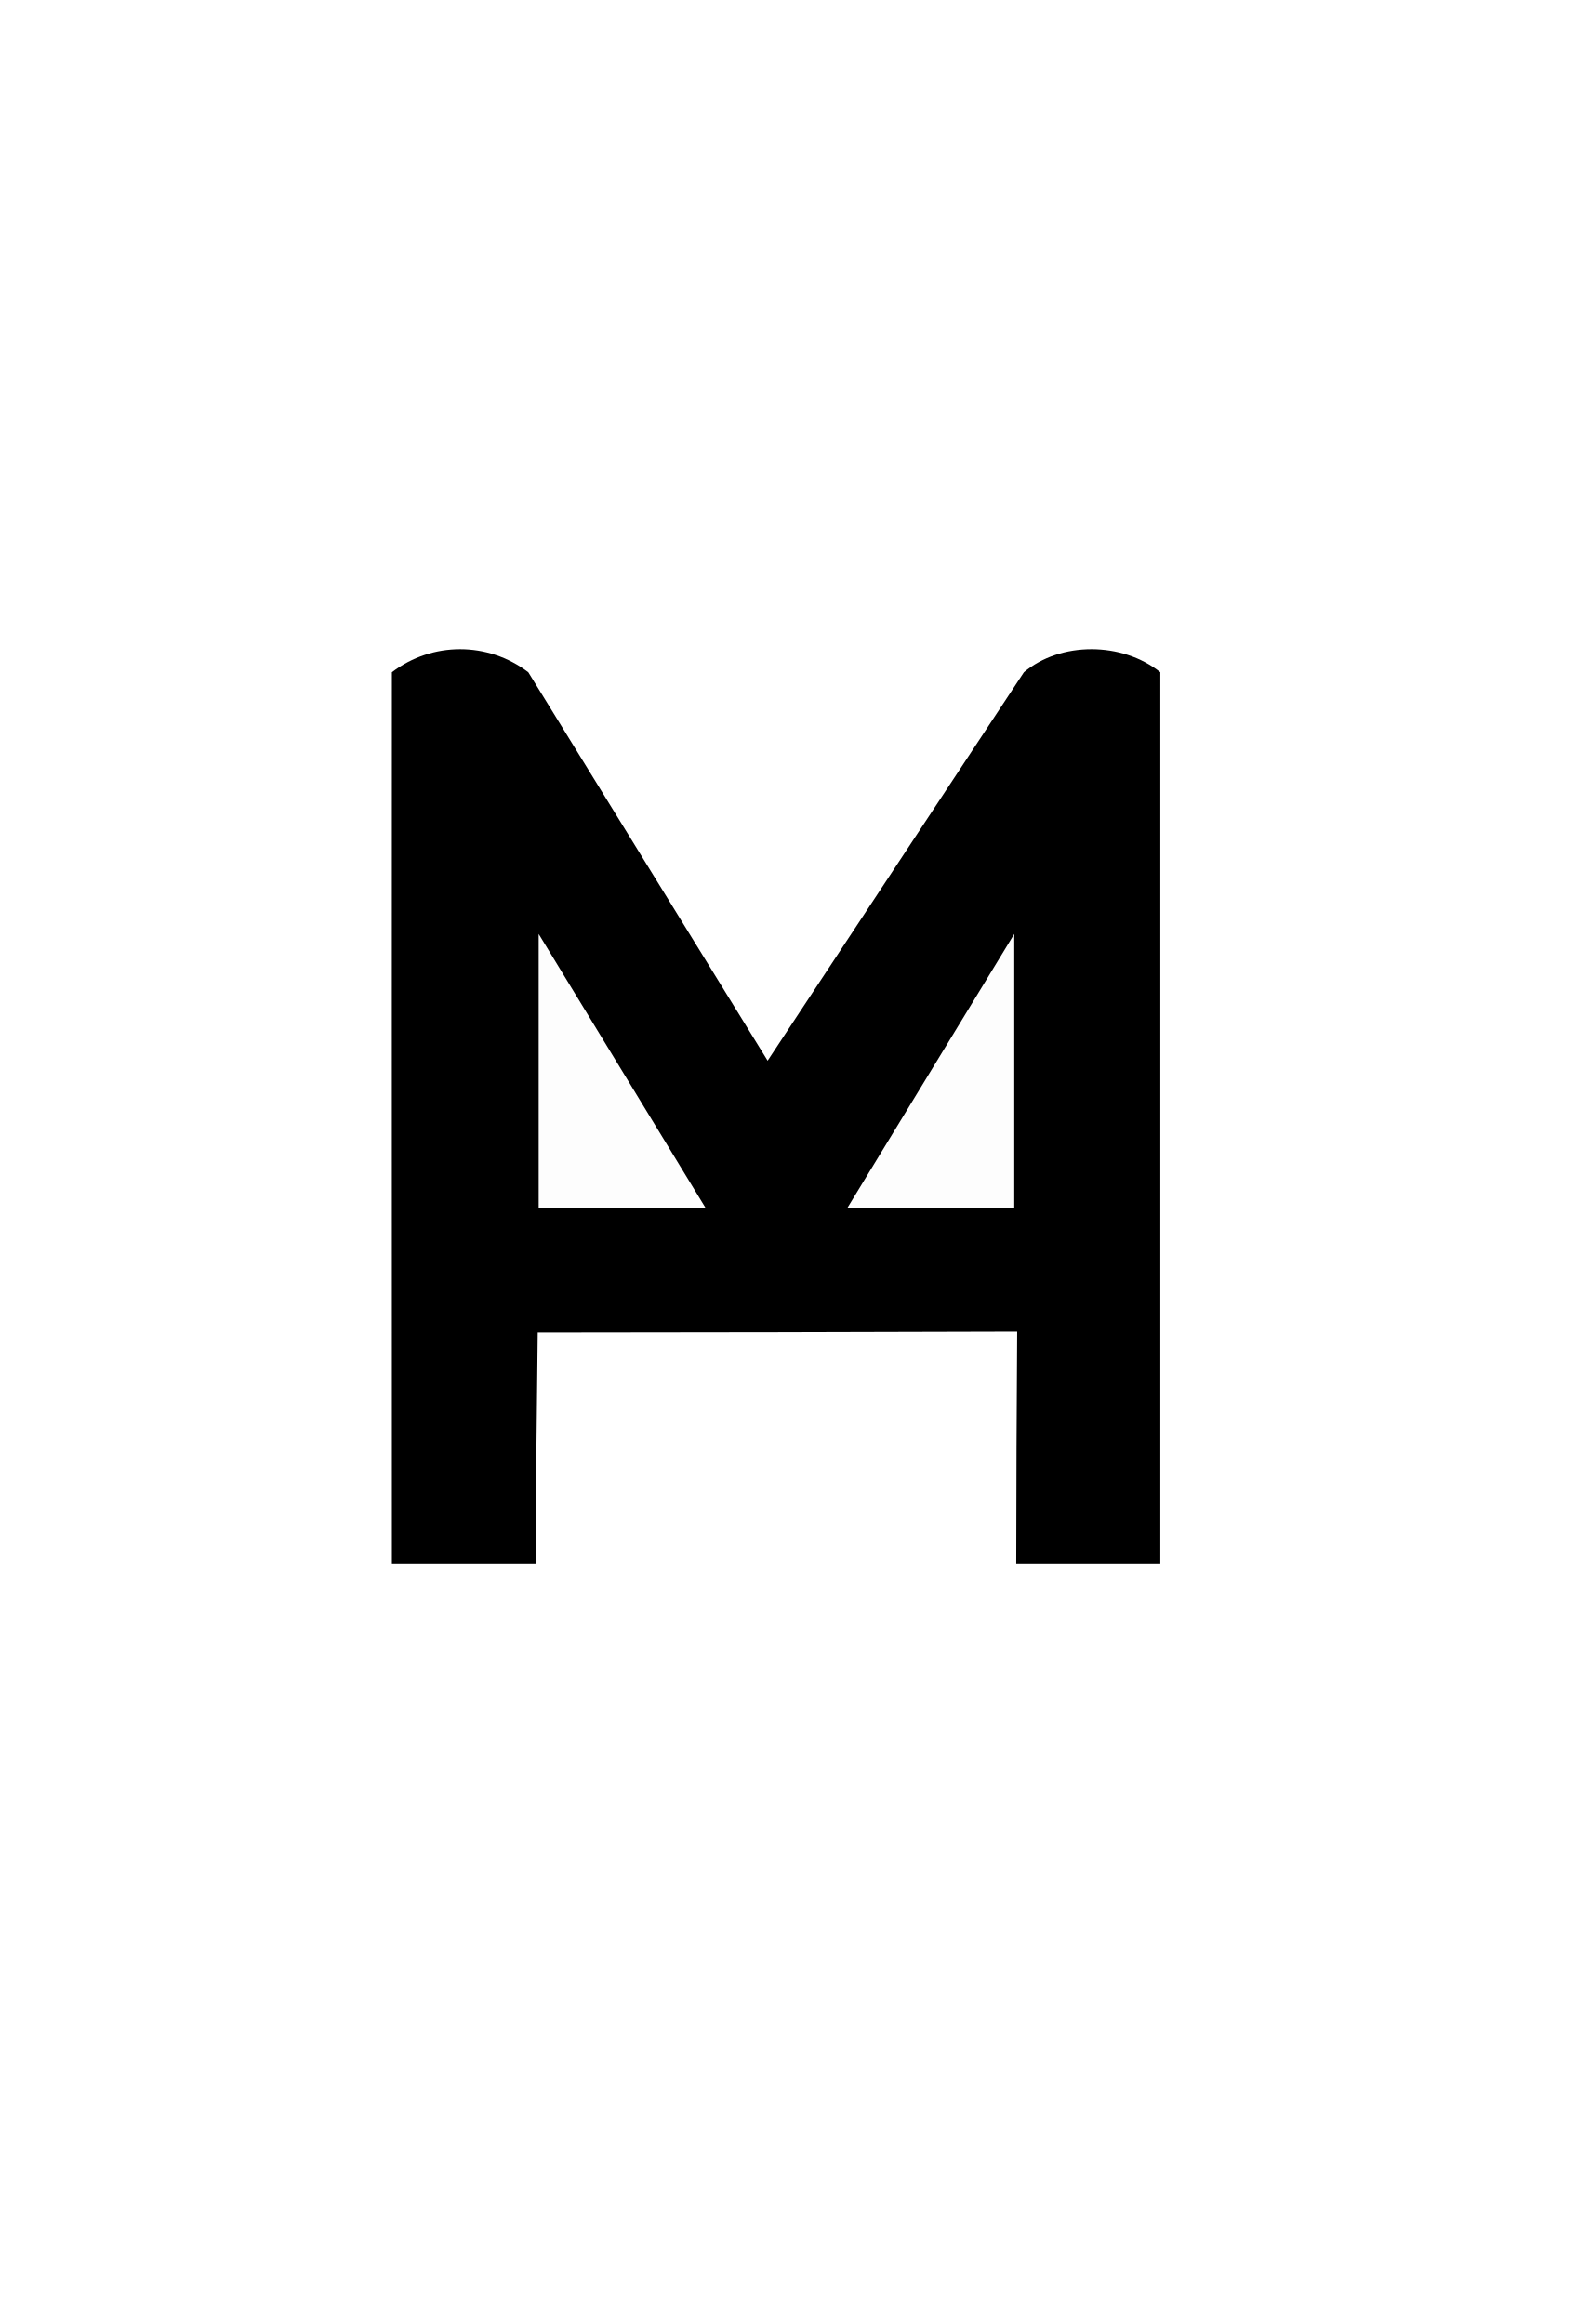
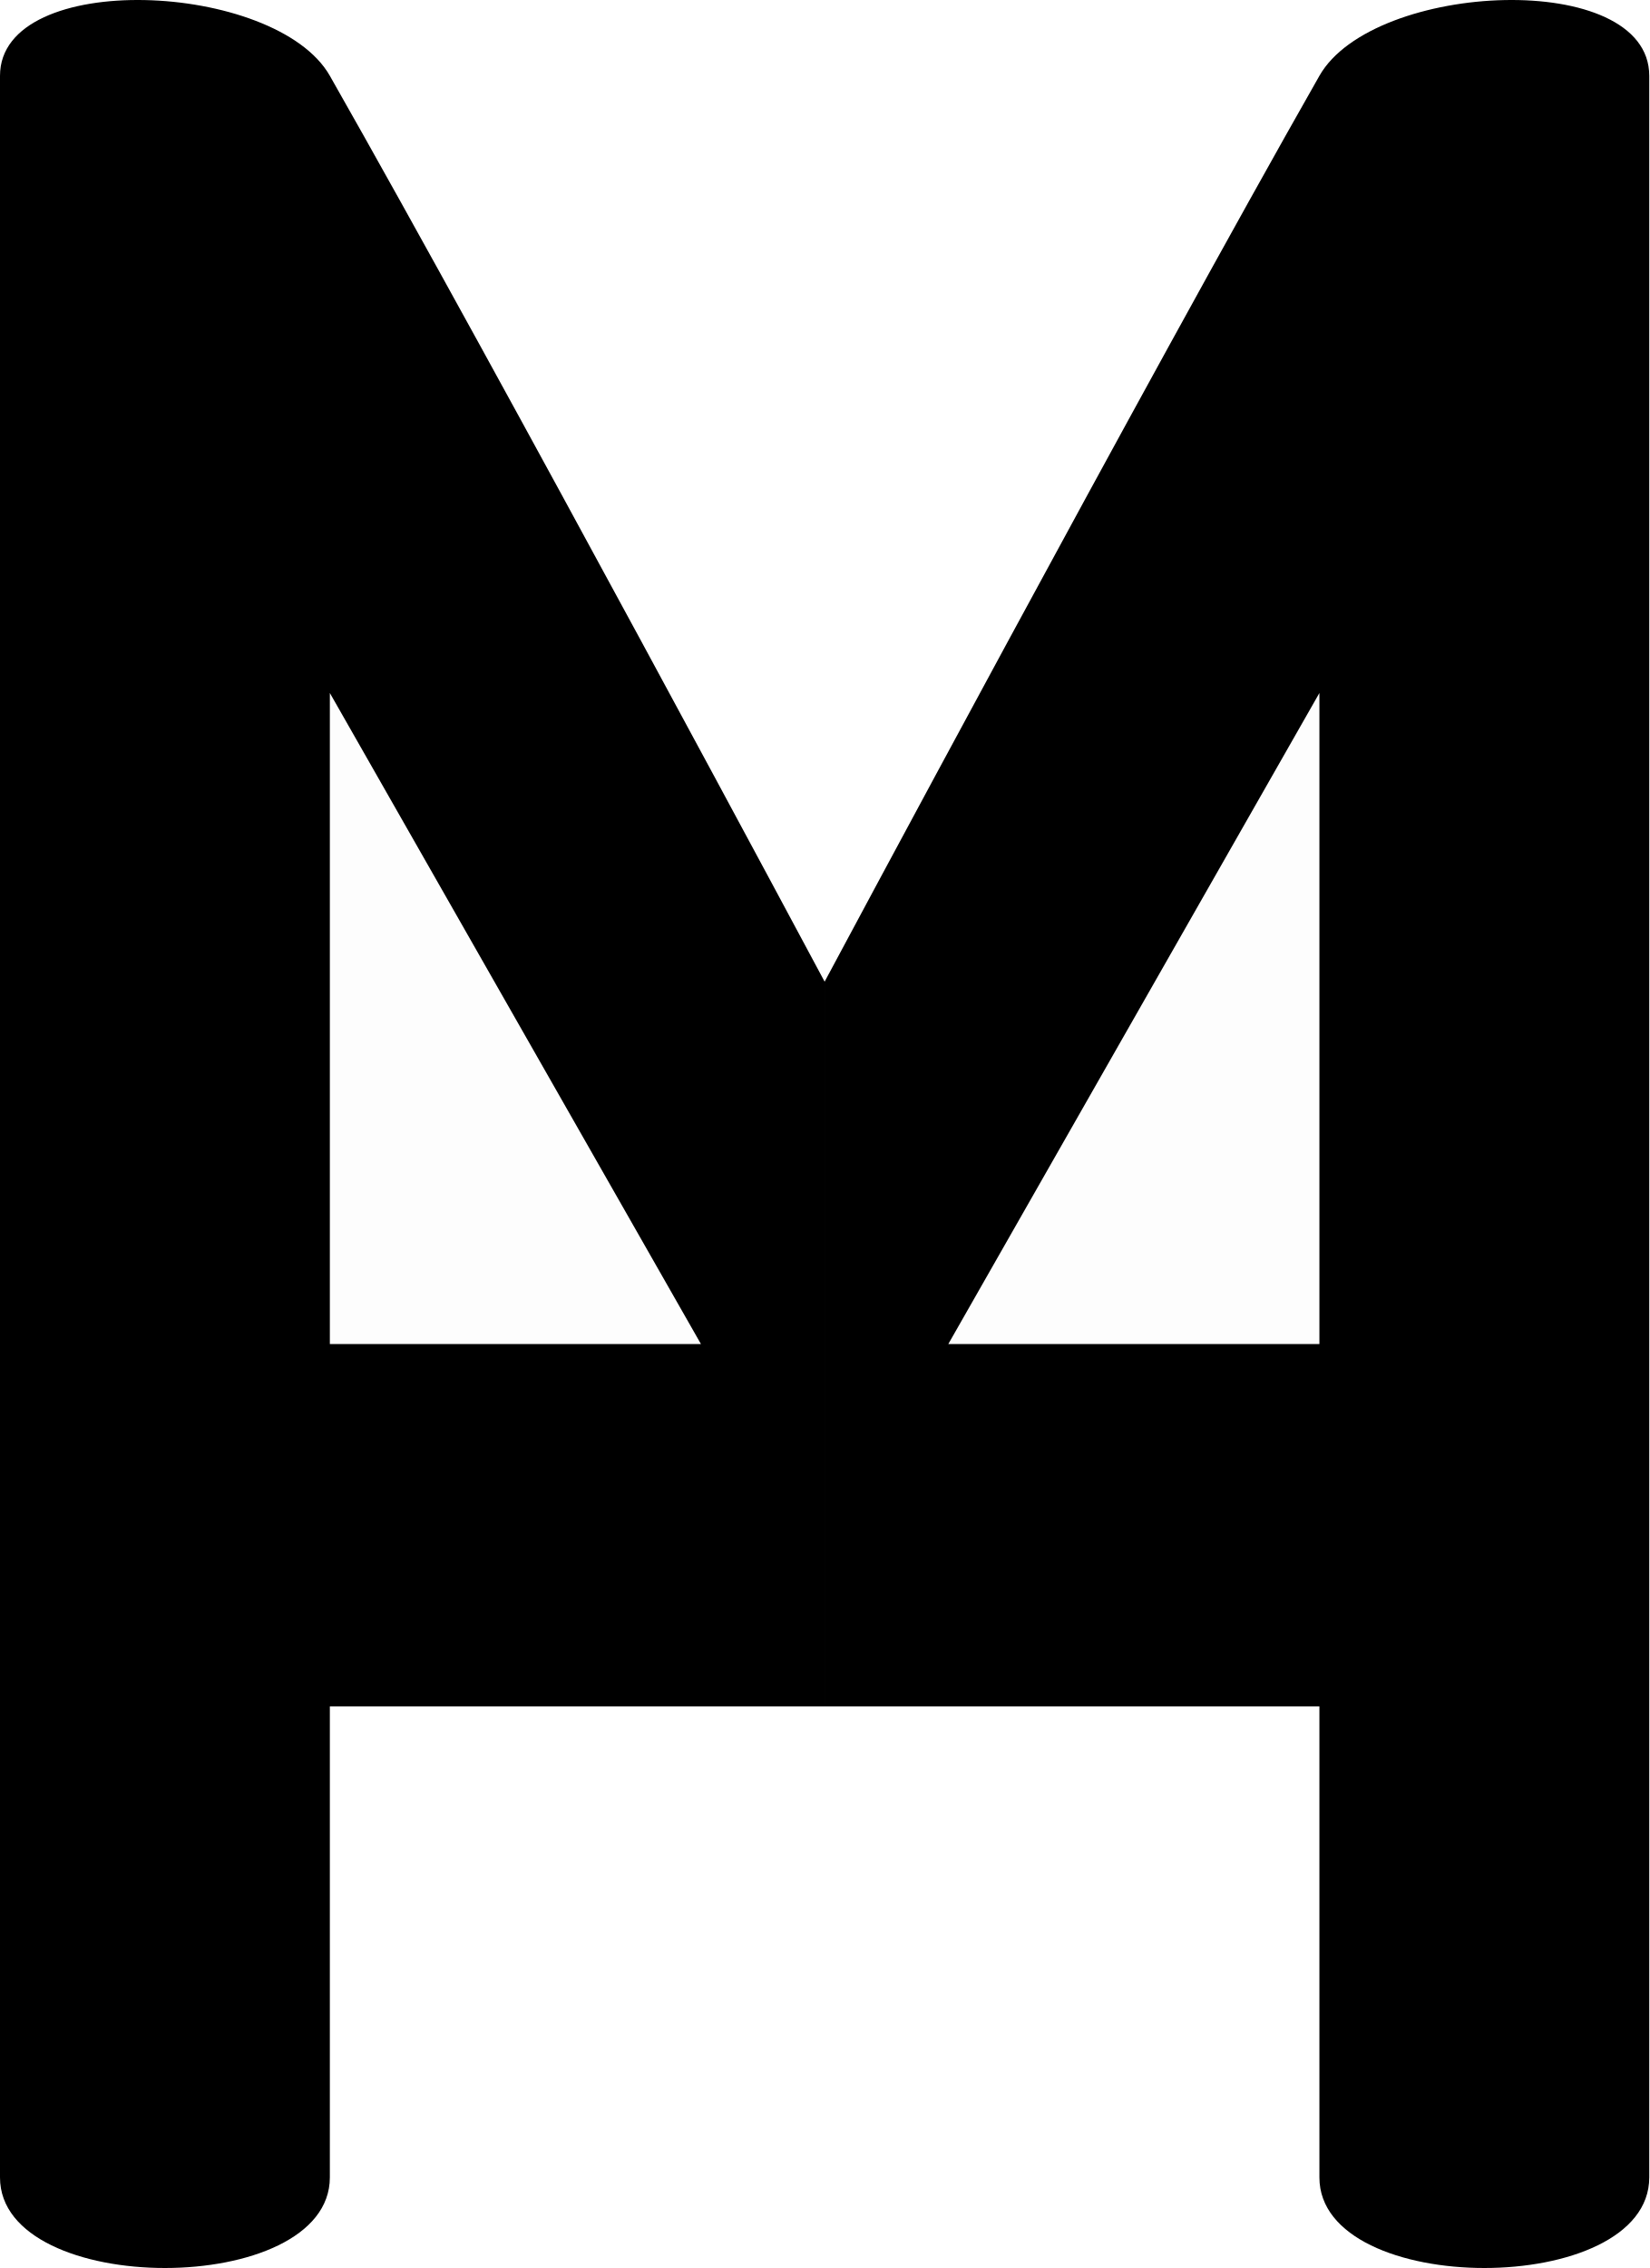
- <svg xmlns="http://www.w3.org/2000/svg" version="1.1" width="820px" height="1210px" style="shape-rendering:geometricPrecision; text-rendering:geometricPrecision; image-rendering:optimizeQuality; fill-rule:evenodd; clip-rule:evenodd" id="svg1041">
+ <svg xmlns="http://www.w3.org/2000/svg" version="1.1" width="400" height="550" style="clip-rule:evenodd;fill-rule:evenodd;image-rendering:optimizeQuality;shape-rendering:geometricPrecision;text-rendering:geometricPrecision" id="svg1041">
  <defs id="defs1045">
    </defs>
-   <g id="g983" transform="matrix(0.5114271,0,0,0.4781376,194.2481,235.9608)">
-     <path style="opacity:1" fill="#000000" d="M 801.193,1208.939 H 654.545 c 0.068,-84.334 0.356,-168.107 0.955,-252.439 -162.666,0.567 -325.333,0.901 -488,1 -0.877,83.663 -1.995,167.771 -1.784,251.439 H 19.068 c -0.167,-323.667 0,-970.432 0,-970.432 41.062,-33.463 97.766,-33.463 138.827,0 L 401.5,661.5 662.366,238.507 c 37.151,-33.463 99.721,-33.463 138.827,0 z" id="path981" />
+   <g id="g2148" transform="translate(-200,-333.2632)">
+     <g id="g845" transform="matrix(1,0,0,1.098381,0,-32.78693)">
+       <g id="g983" transform="matrix(0.5114271,0,0,0.4781376,194.2481,235.9608)">
+         <path style="opacity:1" fill="#000000" d="m 167.672,991.429 v 217.511 c 0,55.772 -156.425,55.772 -156.425,0 V 238.507 c 0,-49.498 130.856,-43.759 156.425,0 81.471,139.43 234.638,418.29 234.638,418.29 v 334.632 z m 469.275,0 v 217.511 c 0,55.772 156.425,55.772 156.425,0 V 238.507 c 0,-49.498 -130.856,-43.759 -156.425,0 C 555.475,377.937 402.309,656.797 402.309,656.797 v 334.632 z" id="path981" />
+       </g>
+       <g id="g991" transform="matrix(0.5114271,0,0,0.4781376,194.2481,235.9608)">
+         <path style="opacity:1" fill="#fdfdfd" d="M 167.672,523.5 343.65,824.113 H 167.672 Z m 469.275,0 -175.978,300.612 h 175.978 z" id="path989" />
+       </g>
+     </g>
  </g>
-   <g id="g991" transform="matrix(0.5114271,0,0,0.4781376,194.2481,235.9608)">
-     <path style="opacity:1" fill="#fdfdfd" d="M 168.464,523.5 338.244,821.659 H 168.464 Z" id="path989" />
-   </g>
-   <g id="g991-3" transform="matrix(-0.5114271,0,0,0.4781376,622.8498,235.3605)" style="clip-rule:evenodd;fill-rule:evenodd;image-rendering:optimizeQuality;shape-rendering:geometricPrecision;text-rendering:geometricPrecision">
-     <path style="opacity:1" fill="#fdfdfd" d="M 185.514,524.756 355.294,822.915 H 185.514 Z" id="path989-6" />
-   </g>
-   <g id="g995" transform="matrix(0.5114271,0,0,0.4781376,194.2481,235.9608)" />
-   <g id="g999" />
-   <g id="g1003" />
-   <g id="g1007" />
-   <g id="g1011" />
-   <g id="g1015" />
-   <g id="g1019" />
-   <g id="g1023" />
-   <g id="g1027" />
-   <g id="g1031" />
-   <g id="g1035" />
-   <g id="g1039" />
+   <g id="g991-3" transform="matrix(-0.5114271,0,0,0.4781376,422.8498,-97.90277)" style="clip-rule:evenodd;fill-rule:evenodd;image-rendering:optimizeQuality;shape-rendering:geometricPrecision;text-rendering:geometricPrecision" />
+   <g id="g995" transform="matrix(0.5114271,0,0,0.4781376,-5.75186,-97.30244)" />
+   <g id="g999" transform="translate(-200,-333.2632)" />
+   <g id="g1003" transform="translate(-200,-333.2632)" />
+   <g id="g1007" transform="translate(-200,-333.2632)" />
+   <g id="g1011" transform="translate(-200,-333.2632)" />
+   <g id="g1015" transform="translate(-200,-333.2632)" />
+   <g id="g1019" transform="translate(-200,-333.2632)" />
+   <g id="g1023" transform="translate(-200,-333.2632)" />
+   <g id="g1027" transform="translate(-200,-333.2632)" />
+   <g id="g1031" transform="translate(-200,-333.2632)" />
+   <g id="g1035" transform="translate(-200,-333.2632)" />
+   <g id="g1039" transform="translate(-200,-333.2632)" />
</svg>
